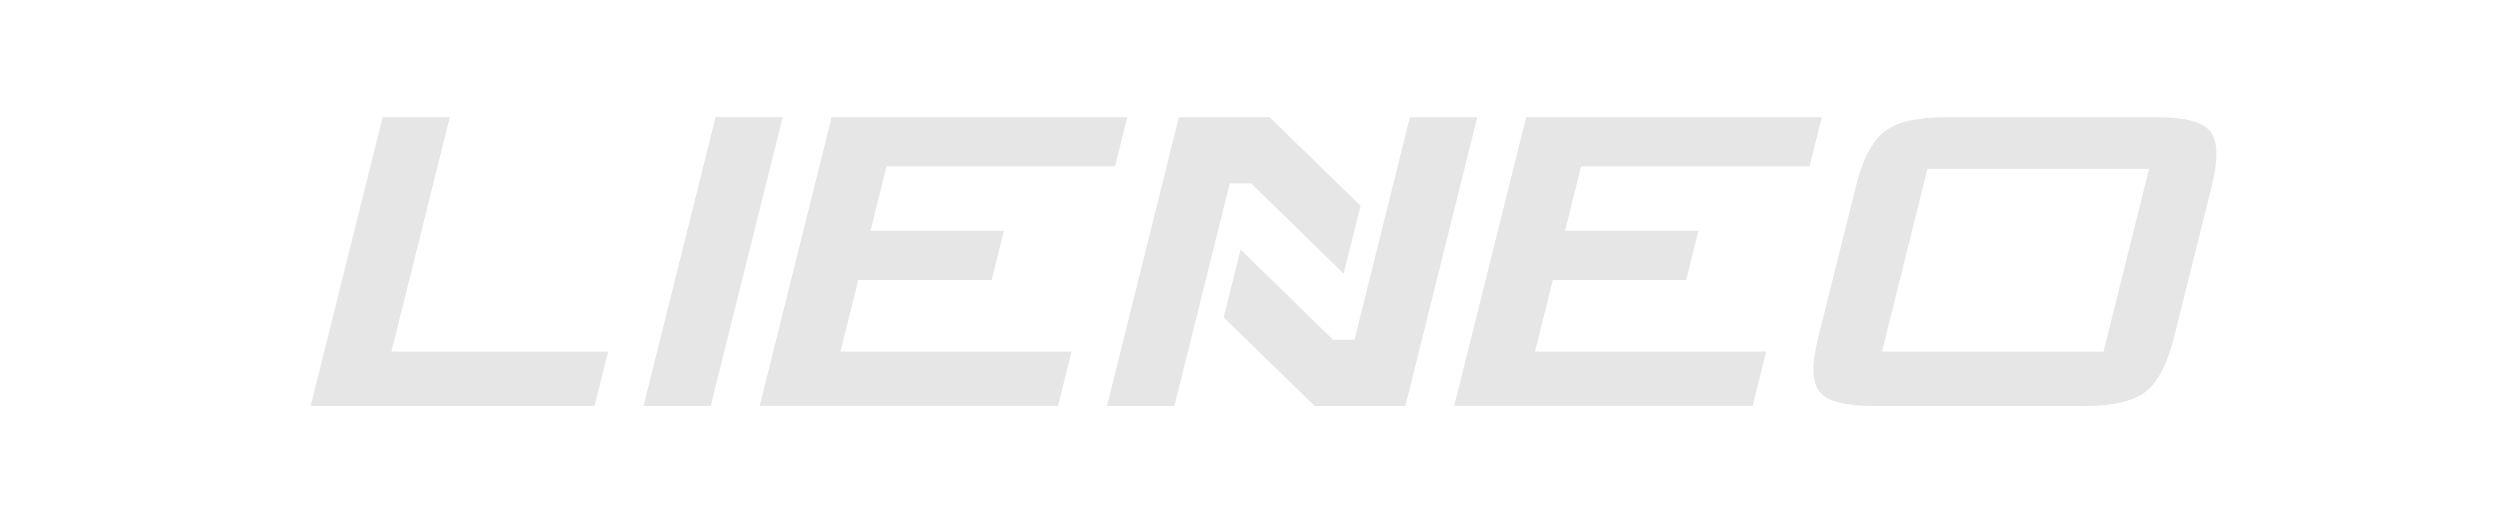
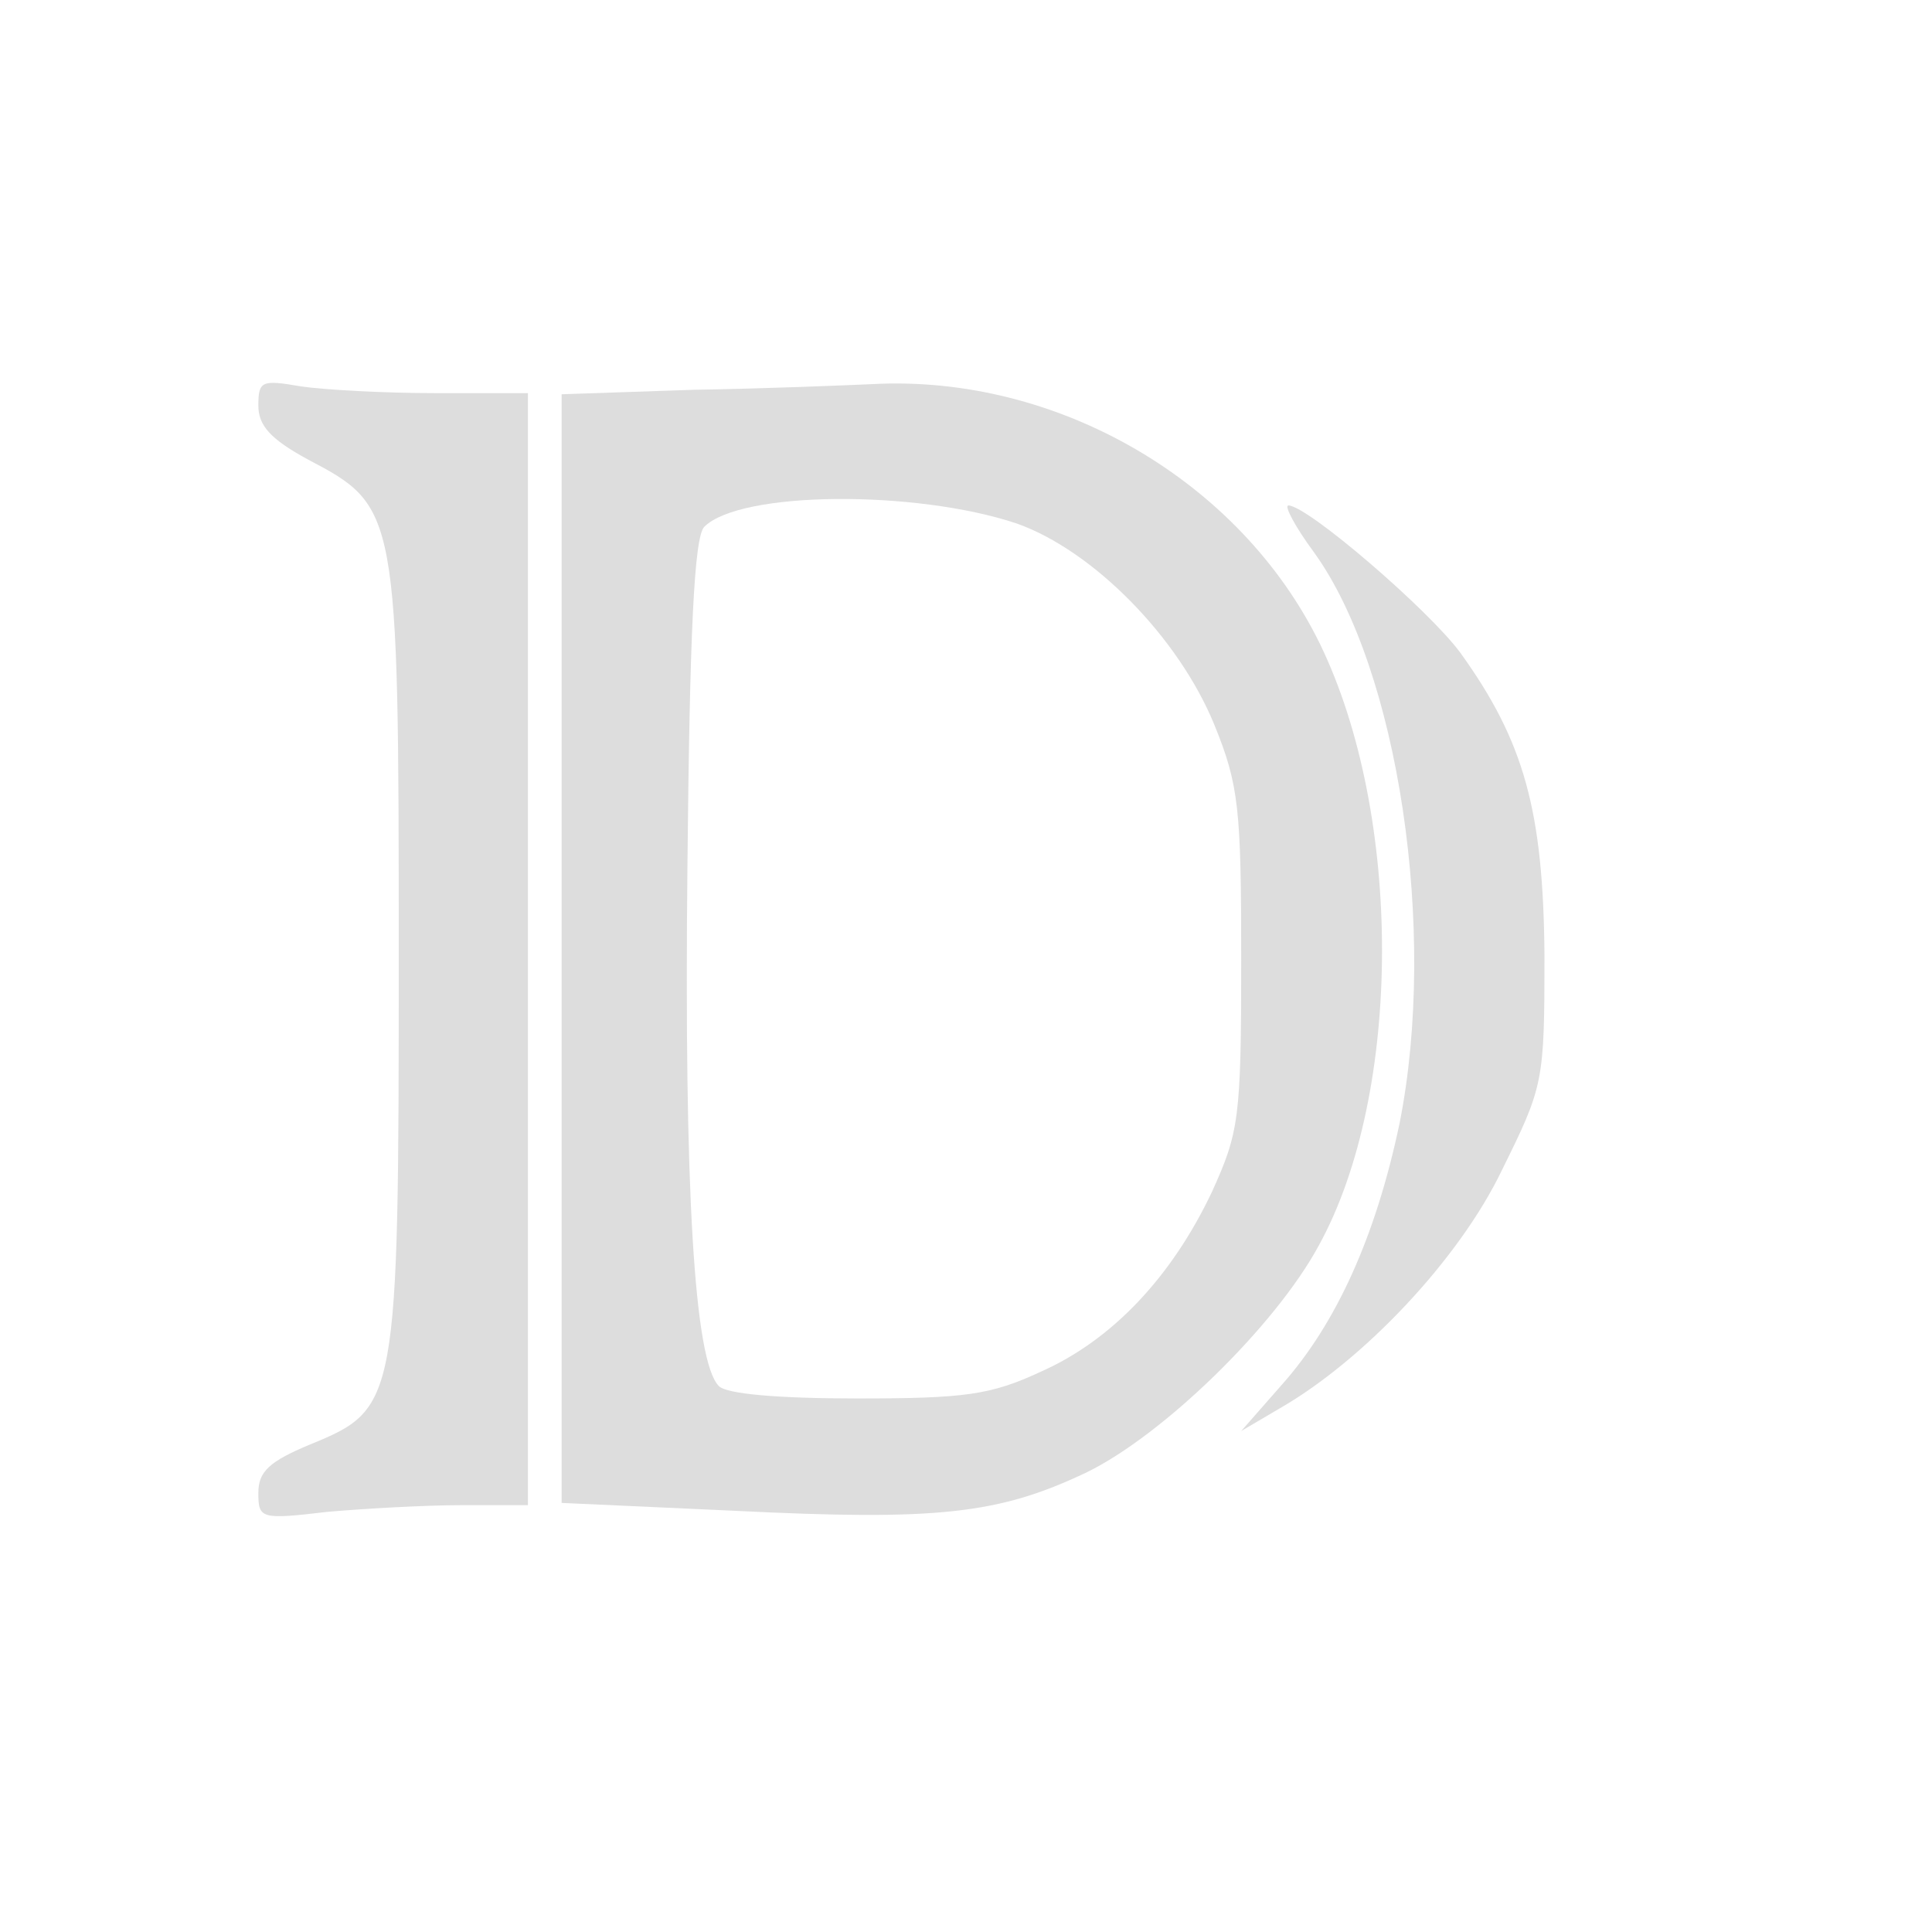
- <svg xmlns="http://www.w3.org/2000/svg" version="1.1" id="圖層_1" x="0px" y="0px" viewBox="0 0 505.93 103.93" style="enable-background:new 0 0 505.93 103.93;" xml:space="preserve">
-   <style type="text/css">
- 	.st0{fill:#E6E6E6;}
- </style>
-   <g>
-     <path class="st0" d="M62.87,82.16l14.57-58.45h13.6L79.21,71.16h43.85l-2.74,11H62.87z" />
-     <path class="st0" d="M130.23,82.16l14.57-58.45h13.6l-14.57,58.45H130.23z" />
-     <path class="st0" d="M153.73,82.16l14.57-58.45h59.83l-2.48,9.95h-46.23l-3.25,13.05h26.99l-2.48,9.95h-26.99l-3.61,14.49h46.78   l-2.74,11H153.73z" />
-     <path class="st0" d="M294.29,82.16l14.57-58.45h59.83l-2.48,9.95h-46.23l-3.25,13.05h26.99l-2.48,9.95h-26.98l-3.61,14.49h46.78   l-2.74,11H294.29z" />
-     <path class="st0" d="M375.63,37.54c1.32-5.31,3.22-8.94,5.7-10.89c2.48-1.95,6.55-2.93,12.23-2.93h43.02   c5.68,0,9.27,0.98,10.77,2.93c1.5,1.96,1.59,5.58,0.27,10.89l-7.68,30.8c-1.33,5.35-3.24,8.99-5.71,10.92   c-2.47,1.94-6.55,2.9-12.23,2.9h-43.02c-5.68,0-9.27-0.97-10.78-2.9c-1.51-1.93-1.59-5.58-0.26-10.92L375.63,37.54z M380.85,71.16   h44.84l9.22-36.99h-44.84L380.85,71.16z" />
-     <g>
-       <polygon class="st0" points="226.8,82.16 232.77,82.16 237.66,82.16 248.87,37.12 253.2,37.12 271.92,55.38 275.34,41.65     256.94,23.72 238.57,23.72 224.02,82.16   " />
-       <polygon class="st0" points="296.18,23.72 290.21,23.72 285.32,23.72 274.11,68.76 269.78,68.76 251.06,50.5 247.64,64.23     266.04,82.16 284.41,82.16 298.96,23.72   " />
-     </g>
+ <svg xmlns="http://www.w3.org/2000/svg" version="1.0" width="38pt" height="38pt" viewBox="0 0 172 172" preserveAspectRatio="xMidYMid meet">
+   <g transform="translate(0,172) scale(0.1,-0.1)" fill="#dddddd" stroke="none">
+     <path d="M230 1359 c0 -18 11 -30 44 -48 80 -42 81 -45 81 -441 0 -400 -1 -404 -79 -436 -36 -15 -46 -24 -46 -43 0 -23 2 -24 61 -17 34 3 88 6 120 6 l59 0 0 495 0 495 -82 0 c-46 0 -100 3 -120 6 -35 6 -38 5 -38 -17z" />
+     <path d="M618 1373 l-118 -4 0 -493 0 -494 154 -7 c181 -9 235 -3 313 34 68 33 168 130 207 202 75 136 75 384 1 536 -71 145 -234 240 -399 231 -23 -1 -94 -4 -158 -5z m287 -119 c68 -24 144 -101 176 -179 22 -54 24 -75 24 -210 0 -141 -2 -153 -26 -206 -36 -76 -89 -132 -152 -160 -45 -21 -68 -24 -164 -24 -71 0 -116 4 -123 11 -22 22 -31 175 -28 463 2 208 6 293 15 302 32 32 188 33 278 3z" />
+     <path d="M1170 1228 c75 -104 110 -337 76 -508 -21 -100 -56 -178 -105 -233 l-36 -41 34 20 c75 43 160 133 198 212 37 75 38 78 38 191 -1 129 -18 191 -75 270 -28 38 -136 131 -153 131 -4 0 6 -19 23 -42z" />
  </g>
</svg>
